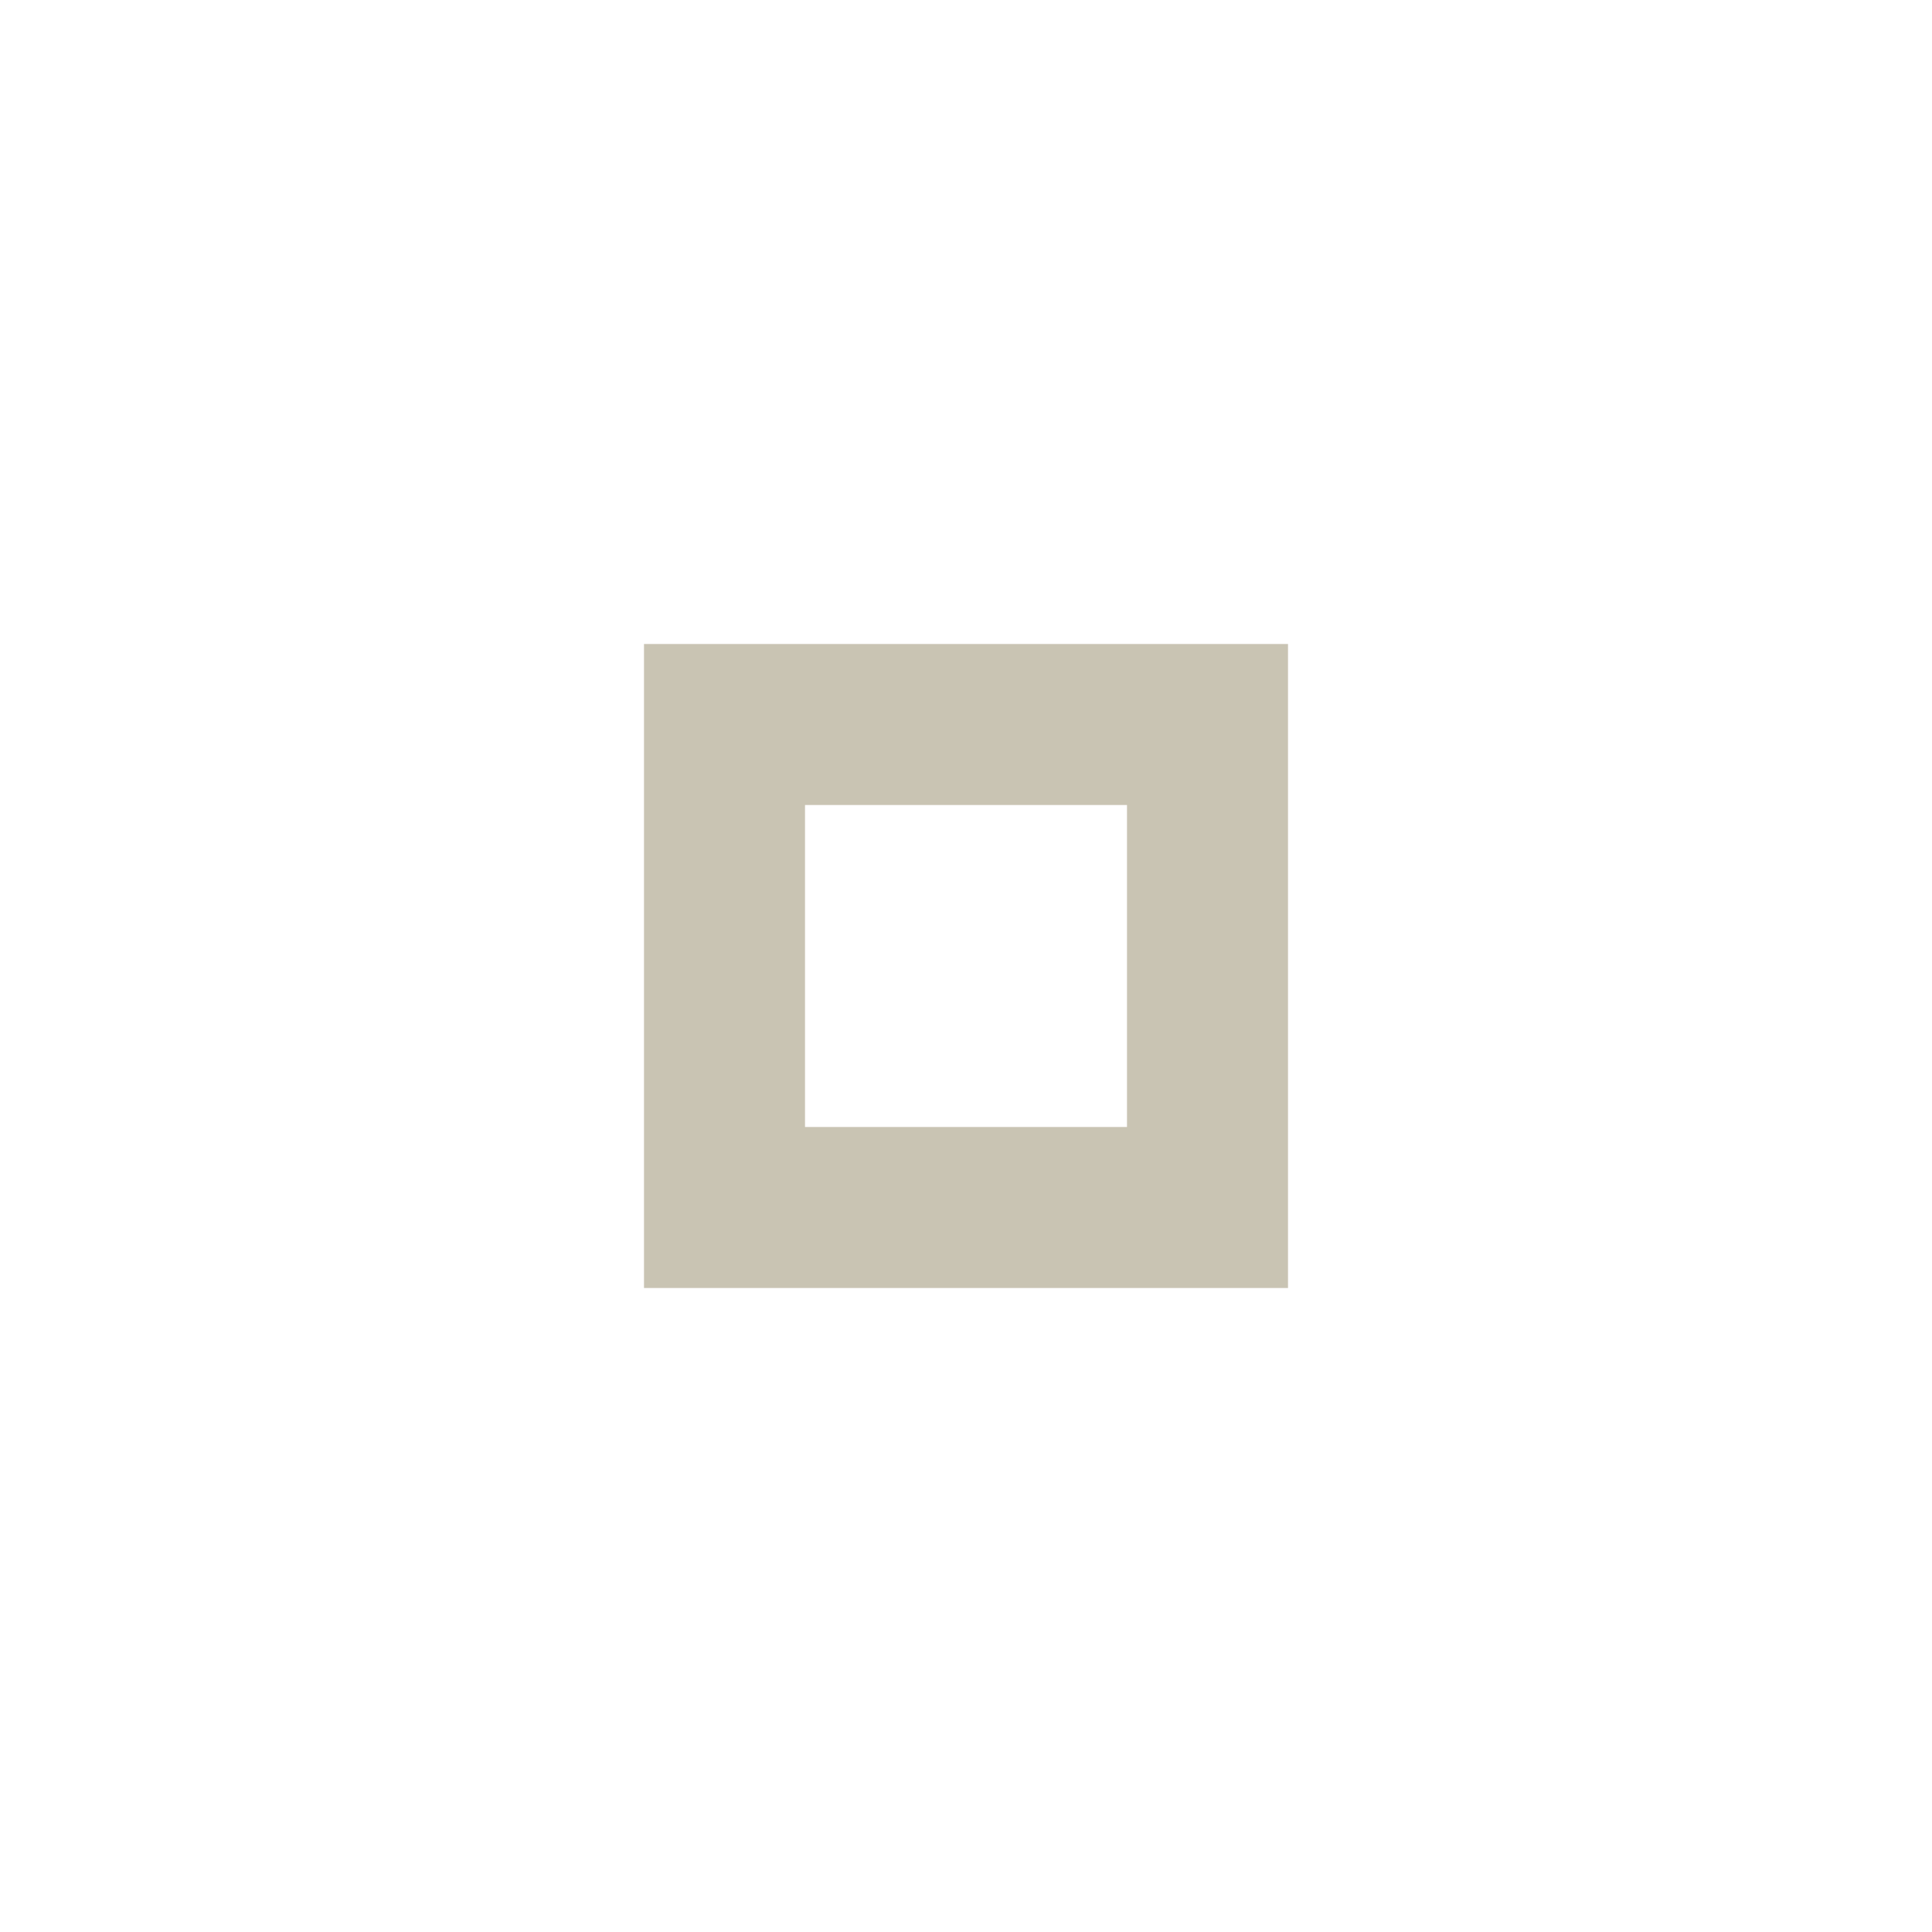
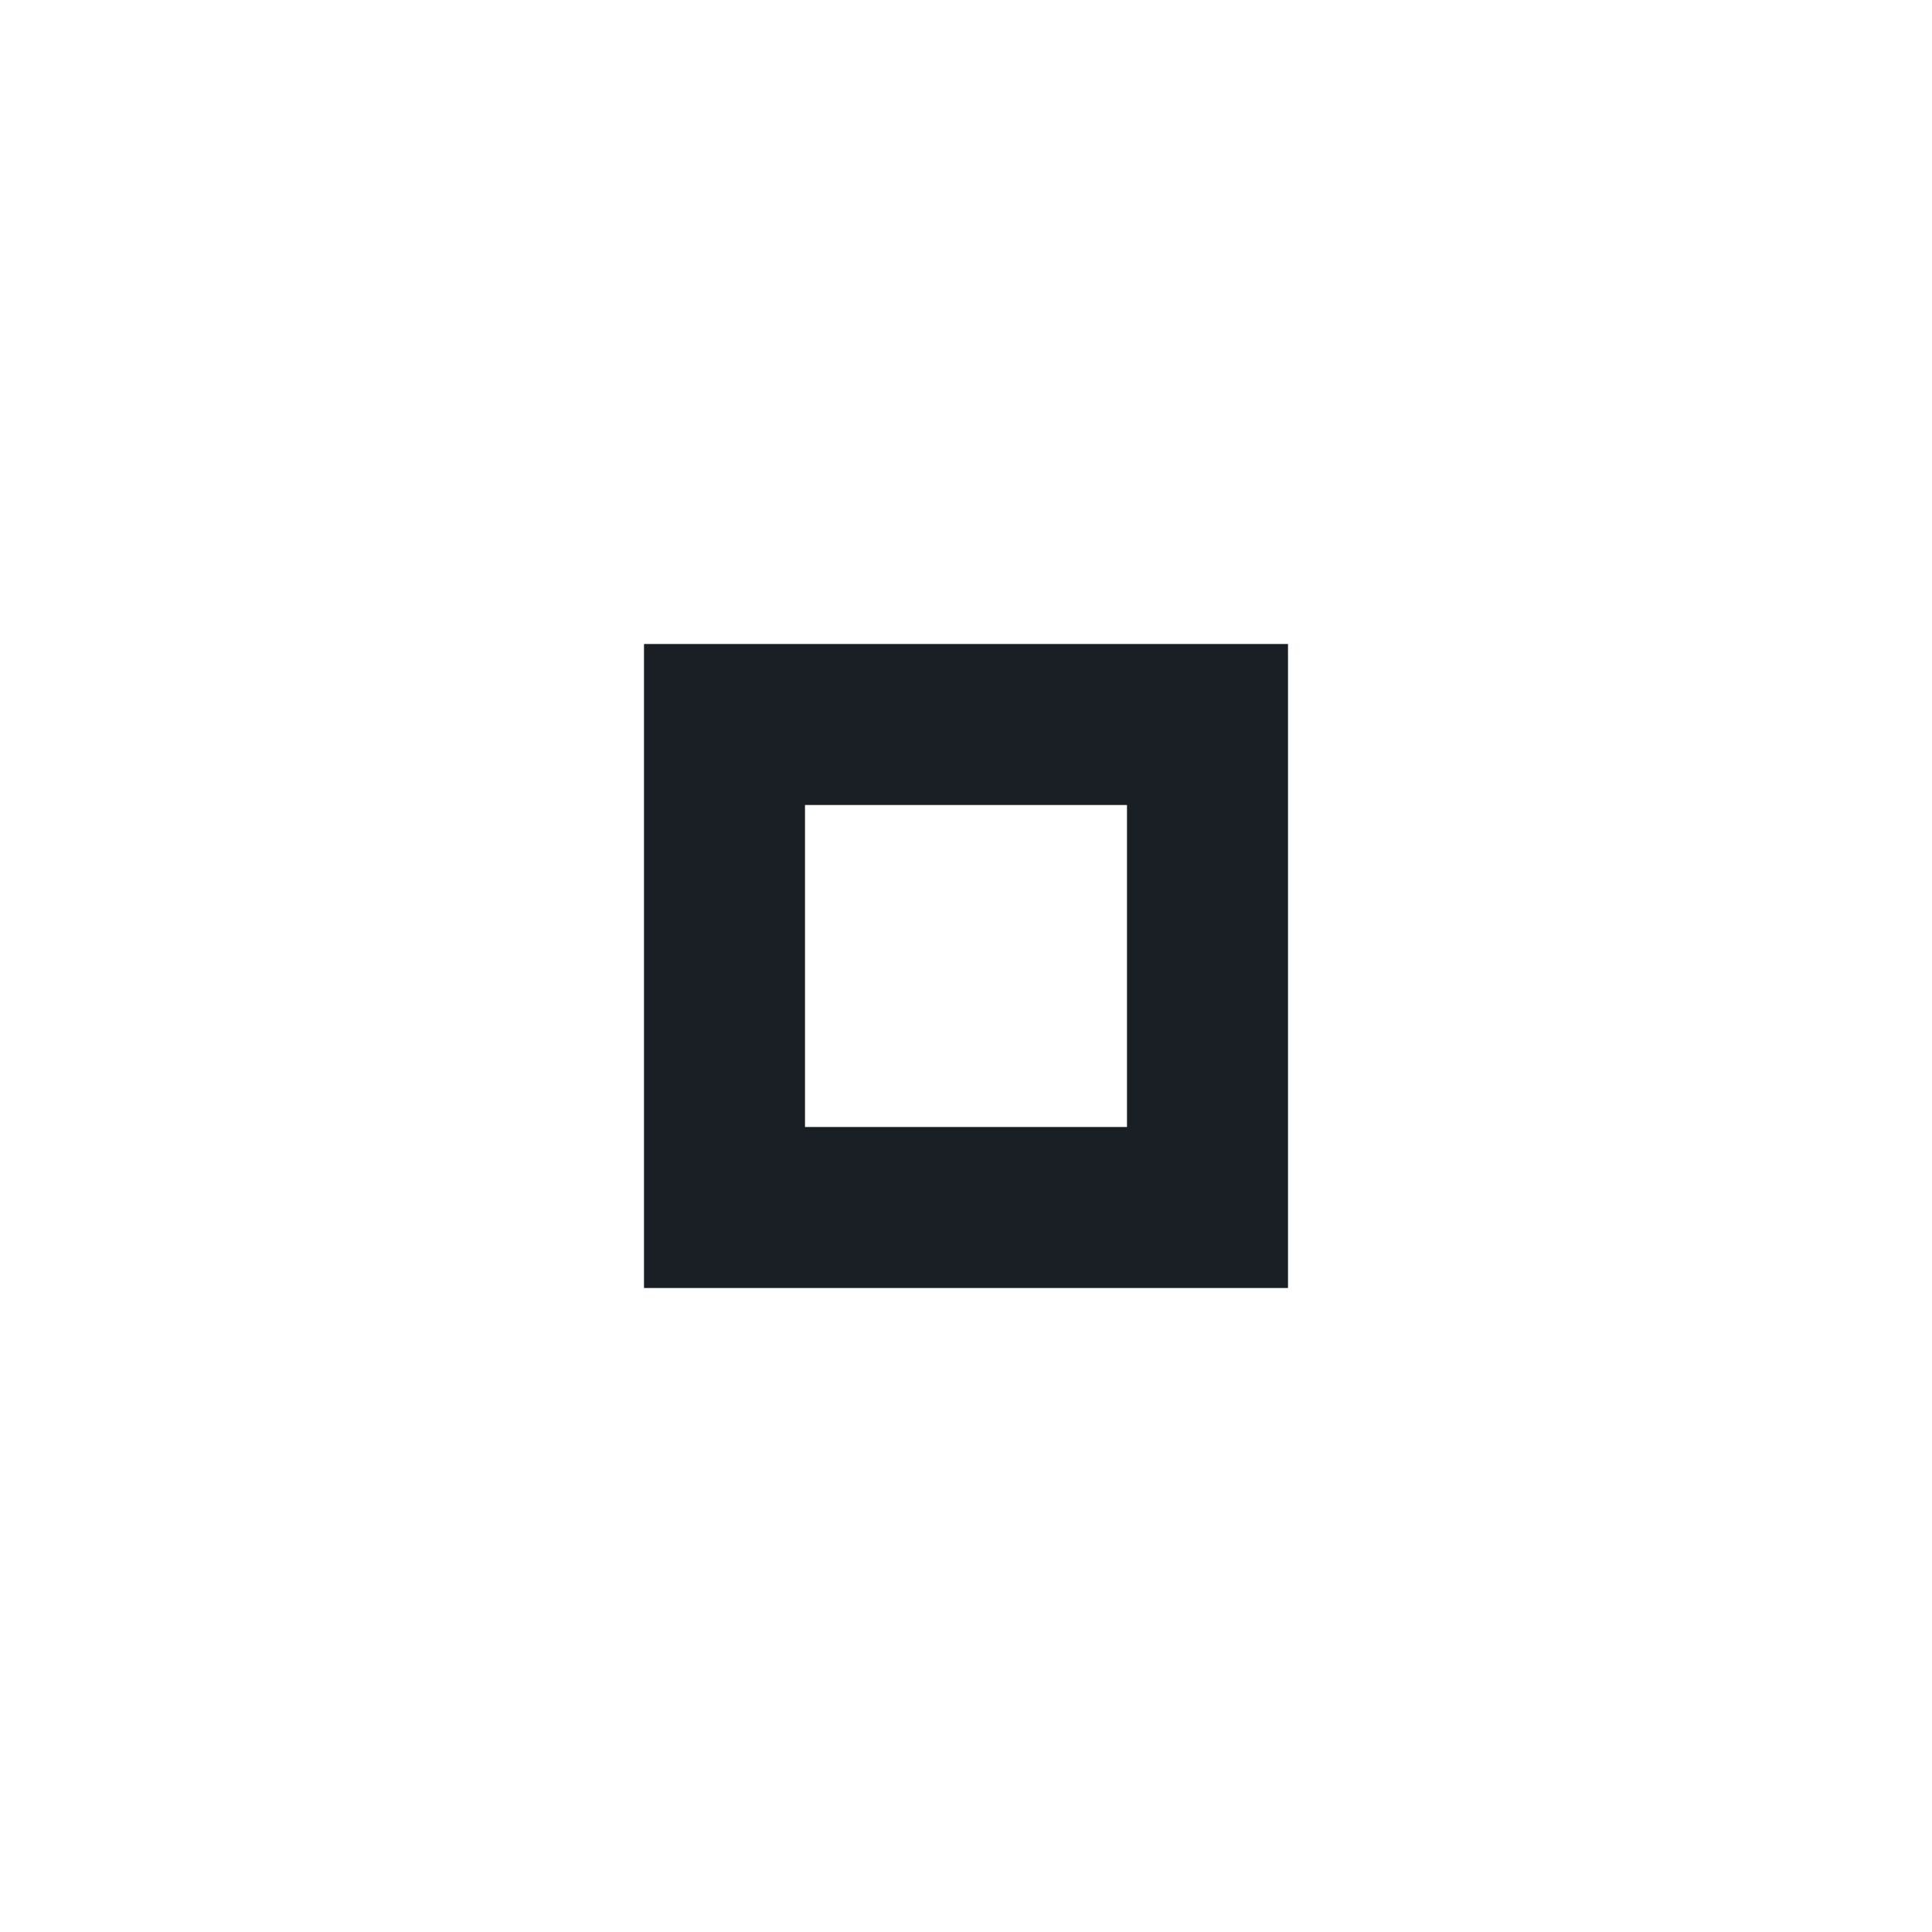
<svg xmlns="http://www.w3.org/2000/svg" version="1.1" x="0px" y="0px" width="24px" height="24px" viewBox="0 0 24 24" xml:space="preserve">
-   <path fill="#c9c4b3" d="M14,14h-4v-4h4V14z M16,8H8v8h8V8z" />
+   <path fill="#191f24" d="M14,14h-4v-4h4V14z M16,8H8v8h8V8z" />
</svg>
